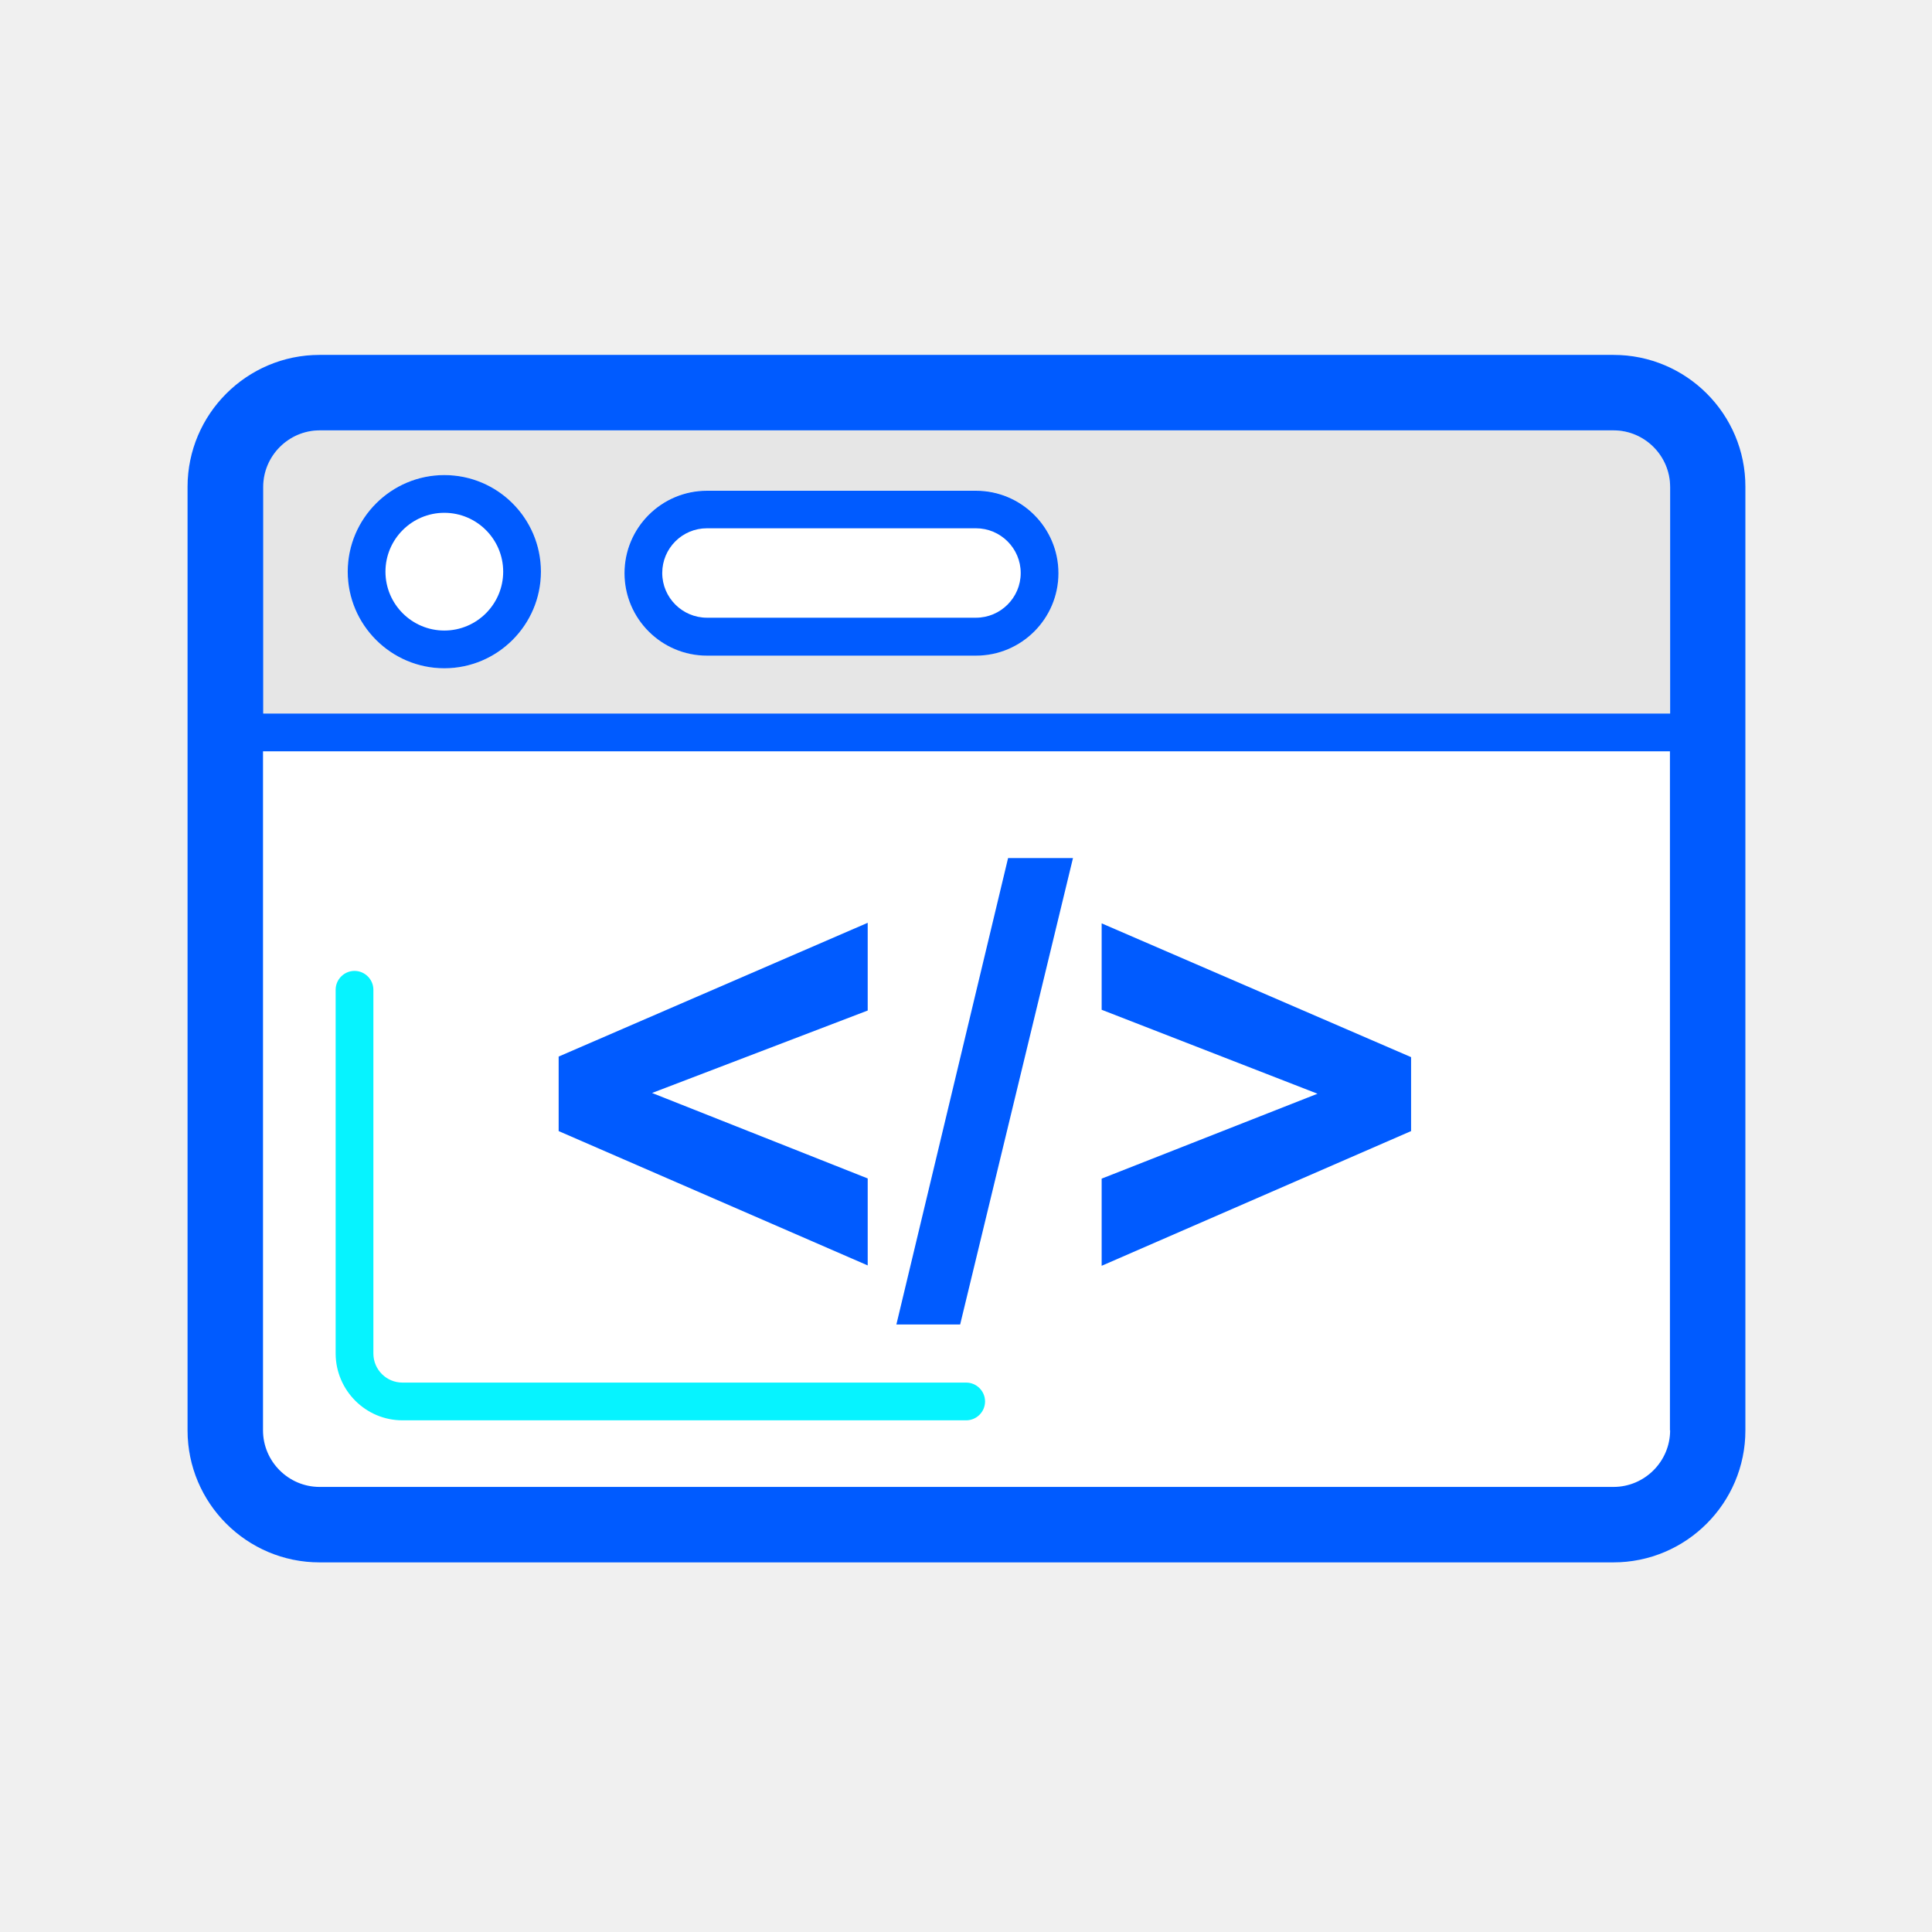
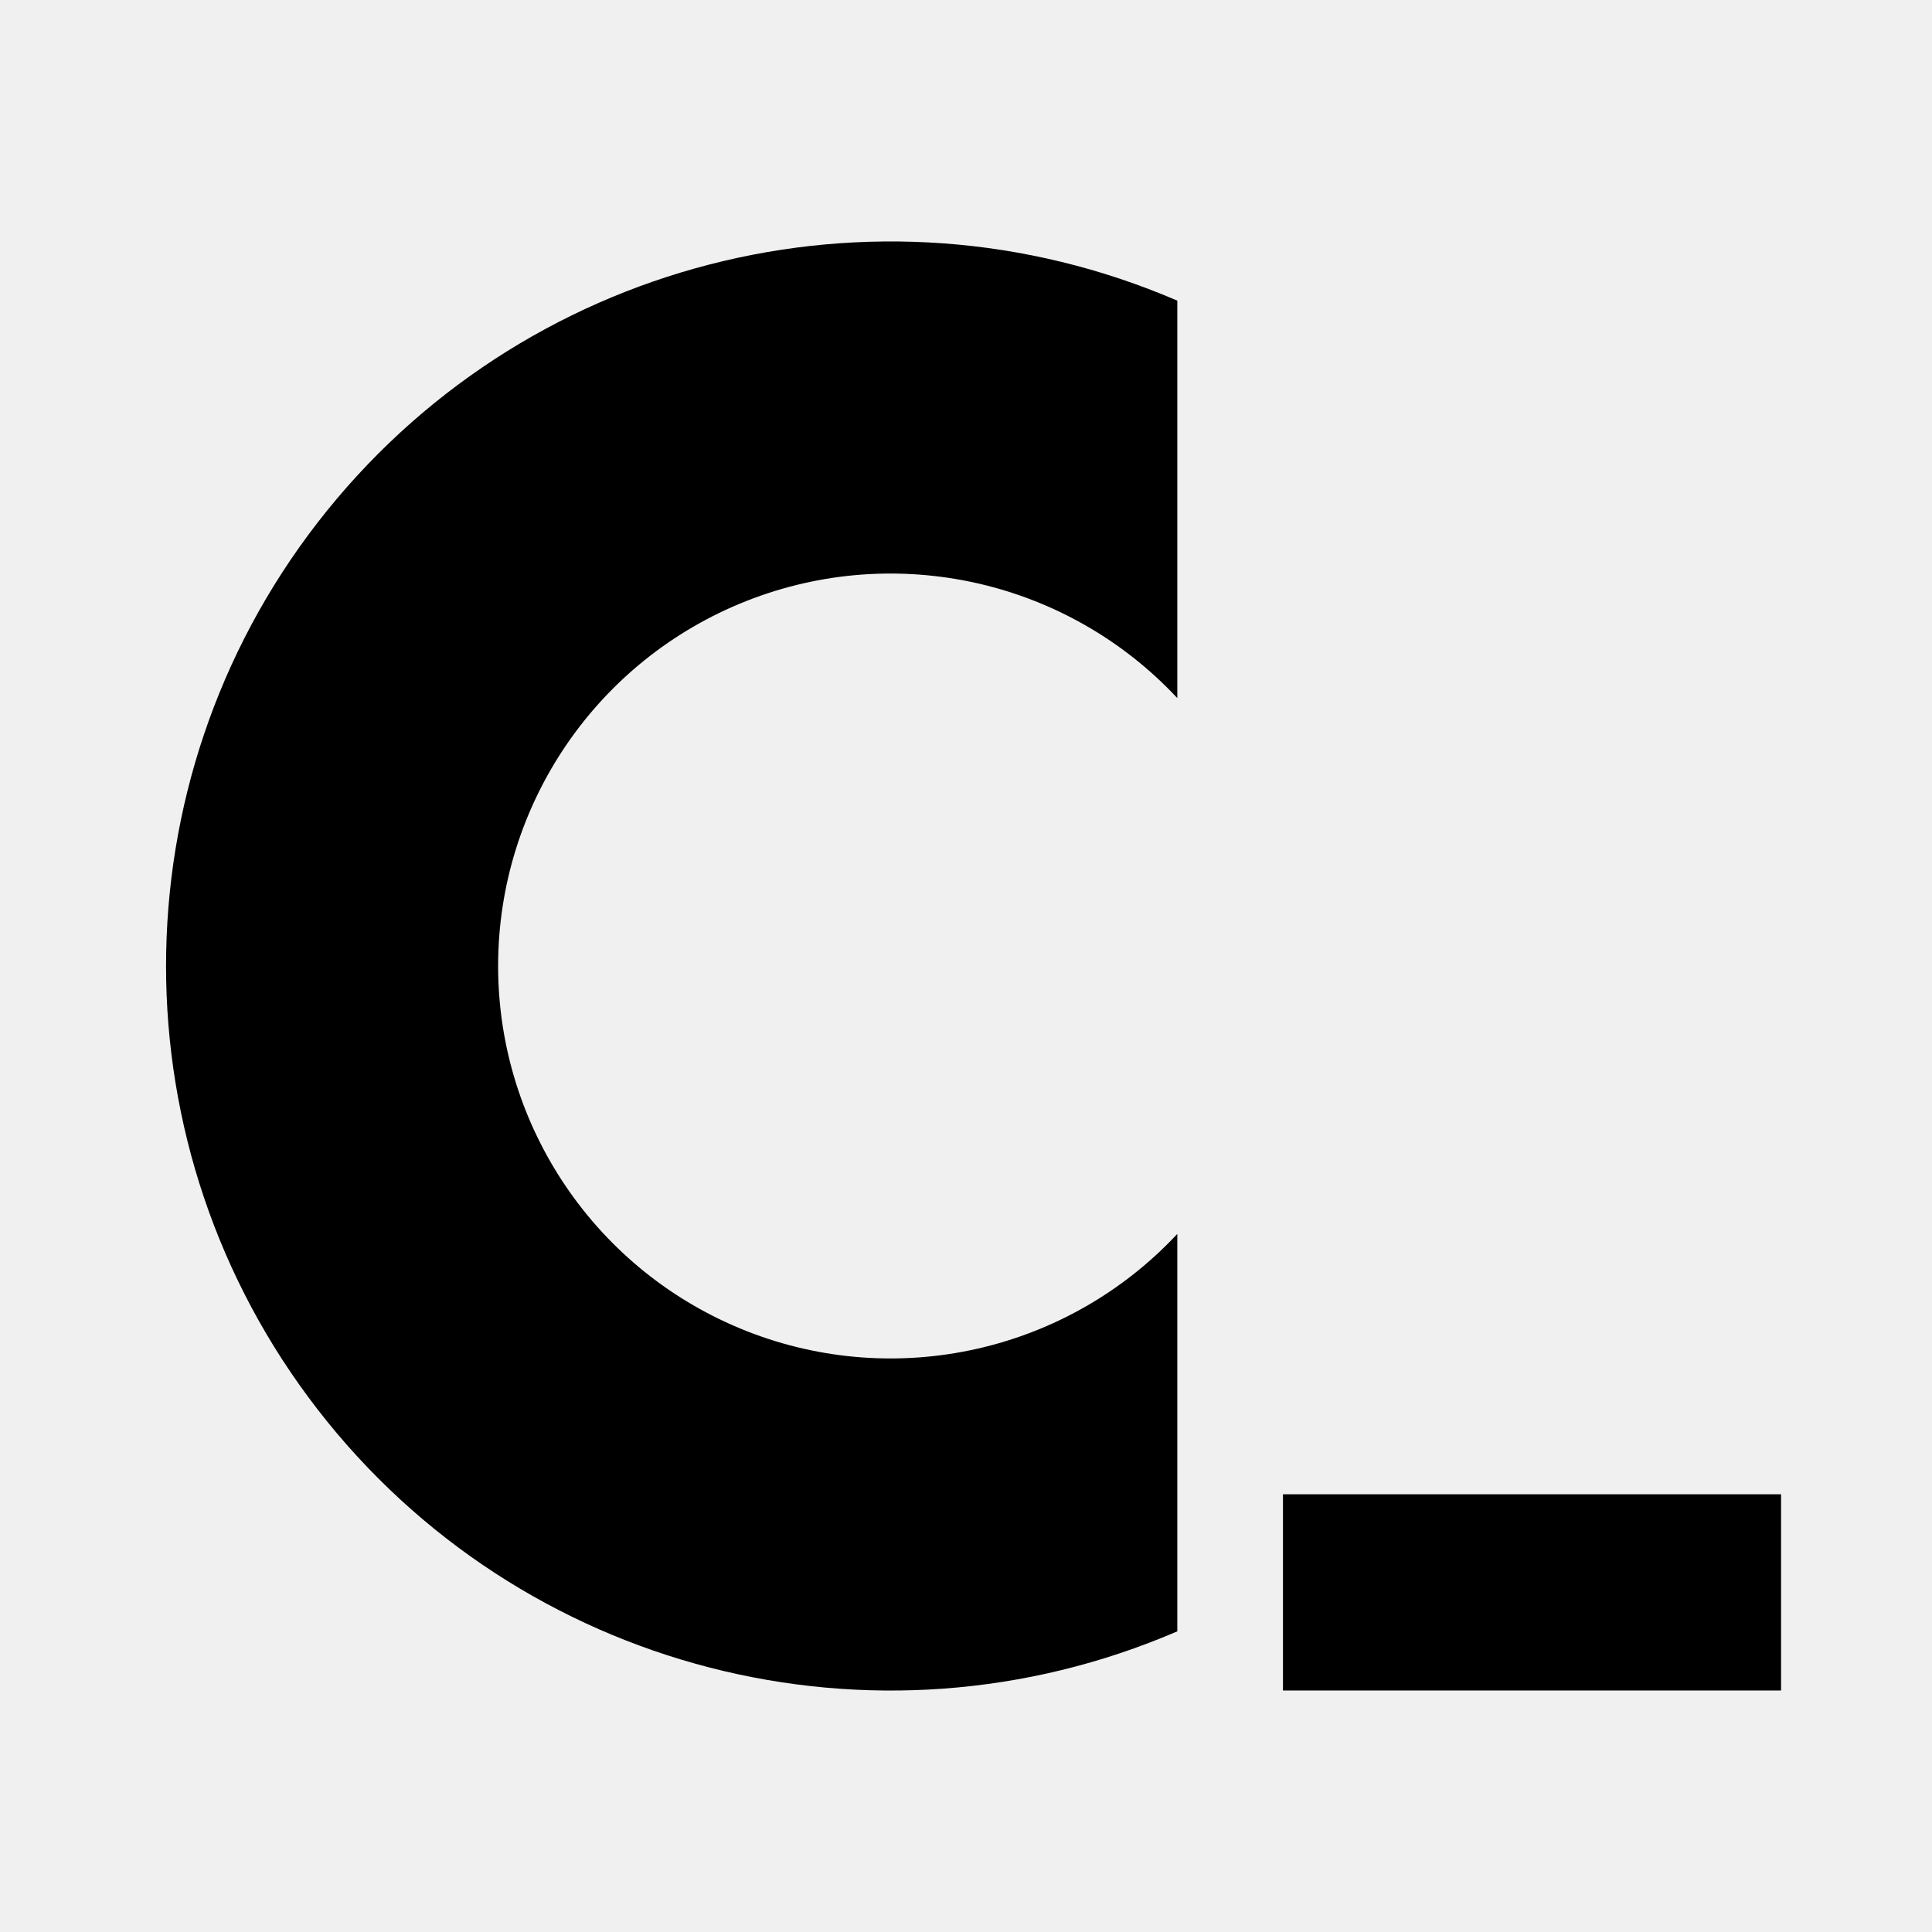
- <svg xmlns="http://www.w3.org/2000/svg" width="800px" height="800px" viewBox="0 0 1024 1024" class="icon" version="1.1">
-   <path d="M854.7 828.1H169.9c-38.9 0-70.5-31.6-70.5-70.5v-499c0-38.9 31.6-70.5 70.5-70.5h684.7c38.9 0 70.5 31.6 70.5 70.5v499c0.1 38.9-31.5 70.5-70.4 70.5z" fill="#FFFFFF" />
-   <path d="M885.2 258.1c0-16.5-13.5-30-30-30H169.4c-16.5 0-30 13.5-30 30v120.1h745.7V258.1z m-649.7 96.1c-28.2 0-51.2-23-51.2-51.2s23-51.2 51.2-51.2 51.2 23 51.2 51.2-22.9 51.2-51.2 51.2z m281.8-6.8H374.7c-24.1 0-43.7-19.6-43.7-43.7s19.6-43.7 43.7-43.7h142.6c24.1 0 43.7 19.6 43.7 43.7s-19.6 43.7-43.7 43.7z" fill="#E6E6E6" />
-   <path d="M213.3 752.8h298.8c5.5 0 10-4.5 10-10s-4.5-10-10-10H213.3c-8.5 0-15.4-6.9-15.4-15.4V524.6c0-5.5-4.5-10-10-10s-10 4.5-10 10v192.9c0.1 19.4 15.9 35.3 35.4 35.3z" fill="#06F3FF" />
-   <path d="M235.5 271.8c-17.2 0-31.2 14-31.2 31.2s14 31.2 31.2 31.2 31.2-14 31.2-31.2-14-31.2-31.2-31.2z" fill="#FFFFFF" />
-   <path d="M235.5 251.8c-28.2 0-51.2 23-51.2 51.2s23 51.2 51.2 51.2 51.2-23 51.2-51.2-22.9-51.2-51.2-51.2z m0 82.4c-17.2 0-31.2-14-31.2-31.2s14-31.2 31.2-31.2 31.2 14 31.2 31.2-14 31.2-31.2 31.2z" fill="#005BFF" />
-   <path d="M517.3 280.1H374.7c-13 0-23.7 10.6-23.7 23.7s10.6 23.7 23.7 23.7h142.6c13 0 23.7-10.6 23.7-23.7s-10.7-23.7-23.7-23.7z" fill="#FFFFFF" />
-   <path d="M517.3 260.1H374.7c-24.1 0-43.7 19.6-43.7 43.7s19.6 43.7 43.7 43.7h142.6c24.1 0 43.7-19.6 43.7-43.7s-19.6-43.7-43.7-43.7z m0 67.3H374.7c-13 0-23.7-10.6-23.7-23.7s10.6-23.7 23.7-23.7h142.6c13 0 23.7 10.6 23.7 23.7s-10.7 23.7-23.7 23.7z" fill="#005BFF" />
-   <path d="M855.2 188.1H169.4c-38.6 0-70 31.4-70 70v500c0 38.6 31.4 70 70 70h685.7c38.6 0 70-31.4 70-70v-500c0.1-38.6-31.3-70-69.9-70z m30 570c0 16.5-13.5 30-30 30H169.4c-16.5 0-30-13.5-30-30V398.2h745.7v359.9z m0-379.9H139.5V258.1c0-16.5 13.5-30 30-30h685.7c16.5 0 30 13.5 30 30v120.1z" fill="#005BFF" />
-   <path d="M459.9 624.6l-114.3-45.3 114.3-43.7v-46.5L296.1 560v39.5l163.8 71.2zM568.7 454.8h-34.4L475.1 702h33.8zM747.9 560.3l-164-70.9v45.8l114.4 44.5-114.4 45v46.2l164-71.4z" fill="#005BFF" />
+ <svg xmlns="http://www.w3.org/2000/svg" viewBox="0 0 256 256">
+   <path d="M156 39.84A96 96 0 1 0 156 216.16L156 163.50A52 52 0 1 1 156 92.50Z" />
+   <rect x="170" y="198" width="66" height="26" />
</svg>
